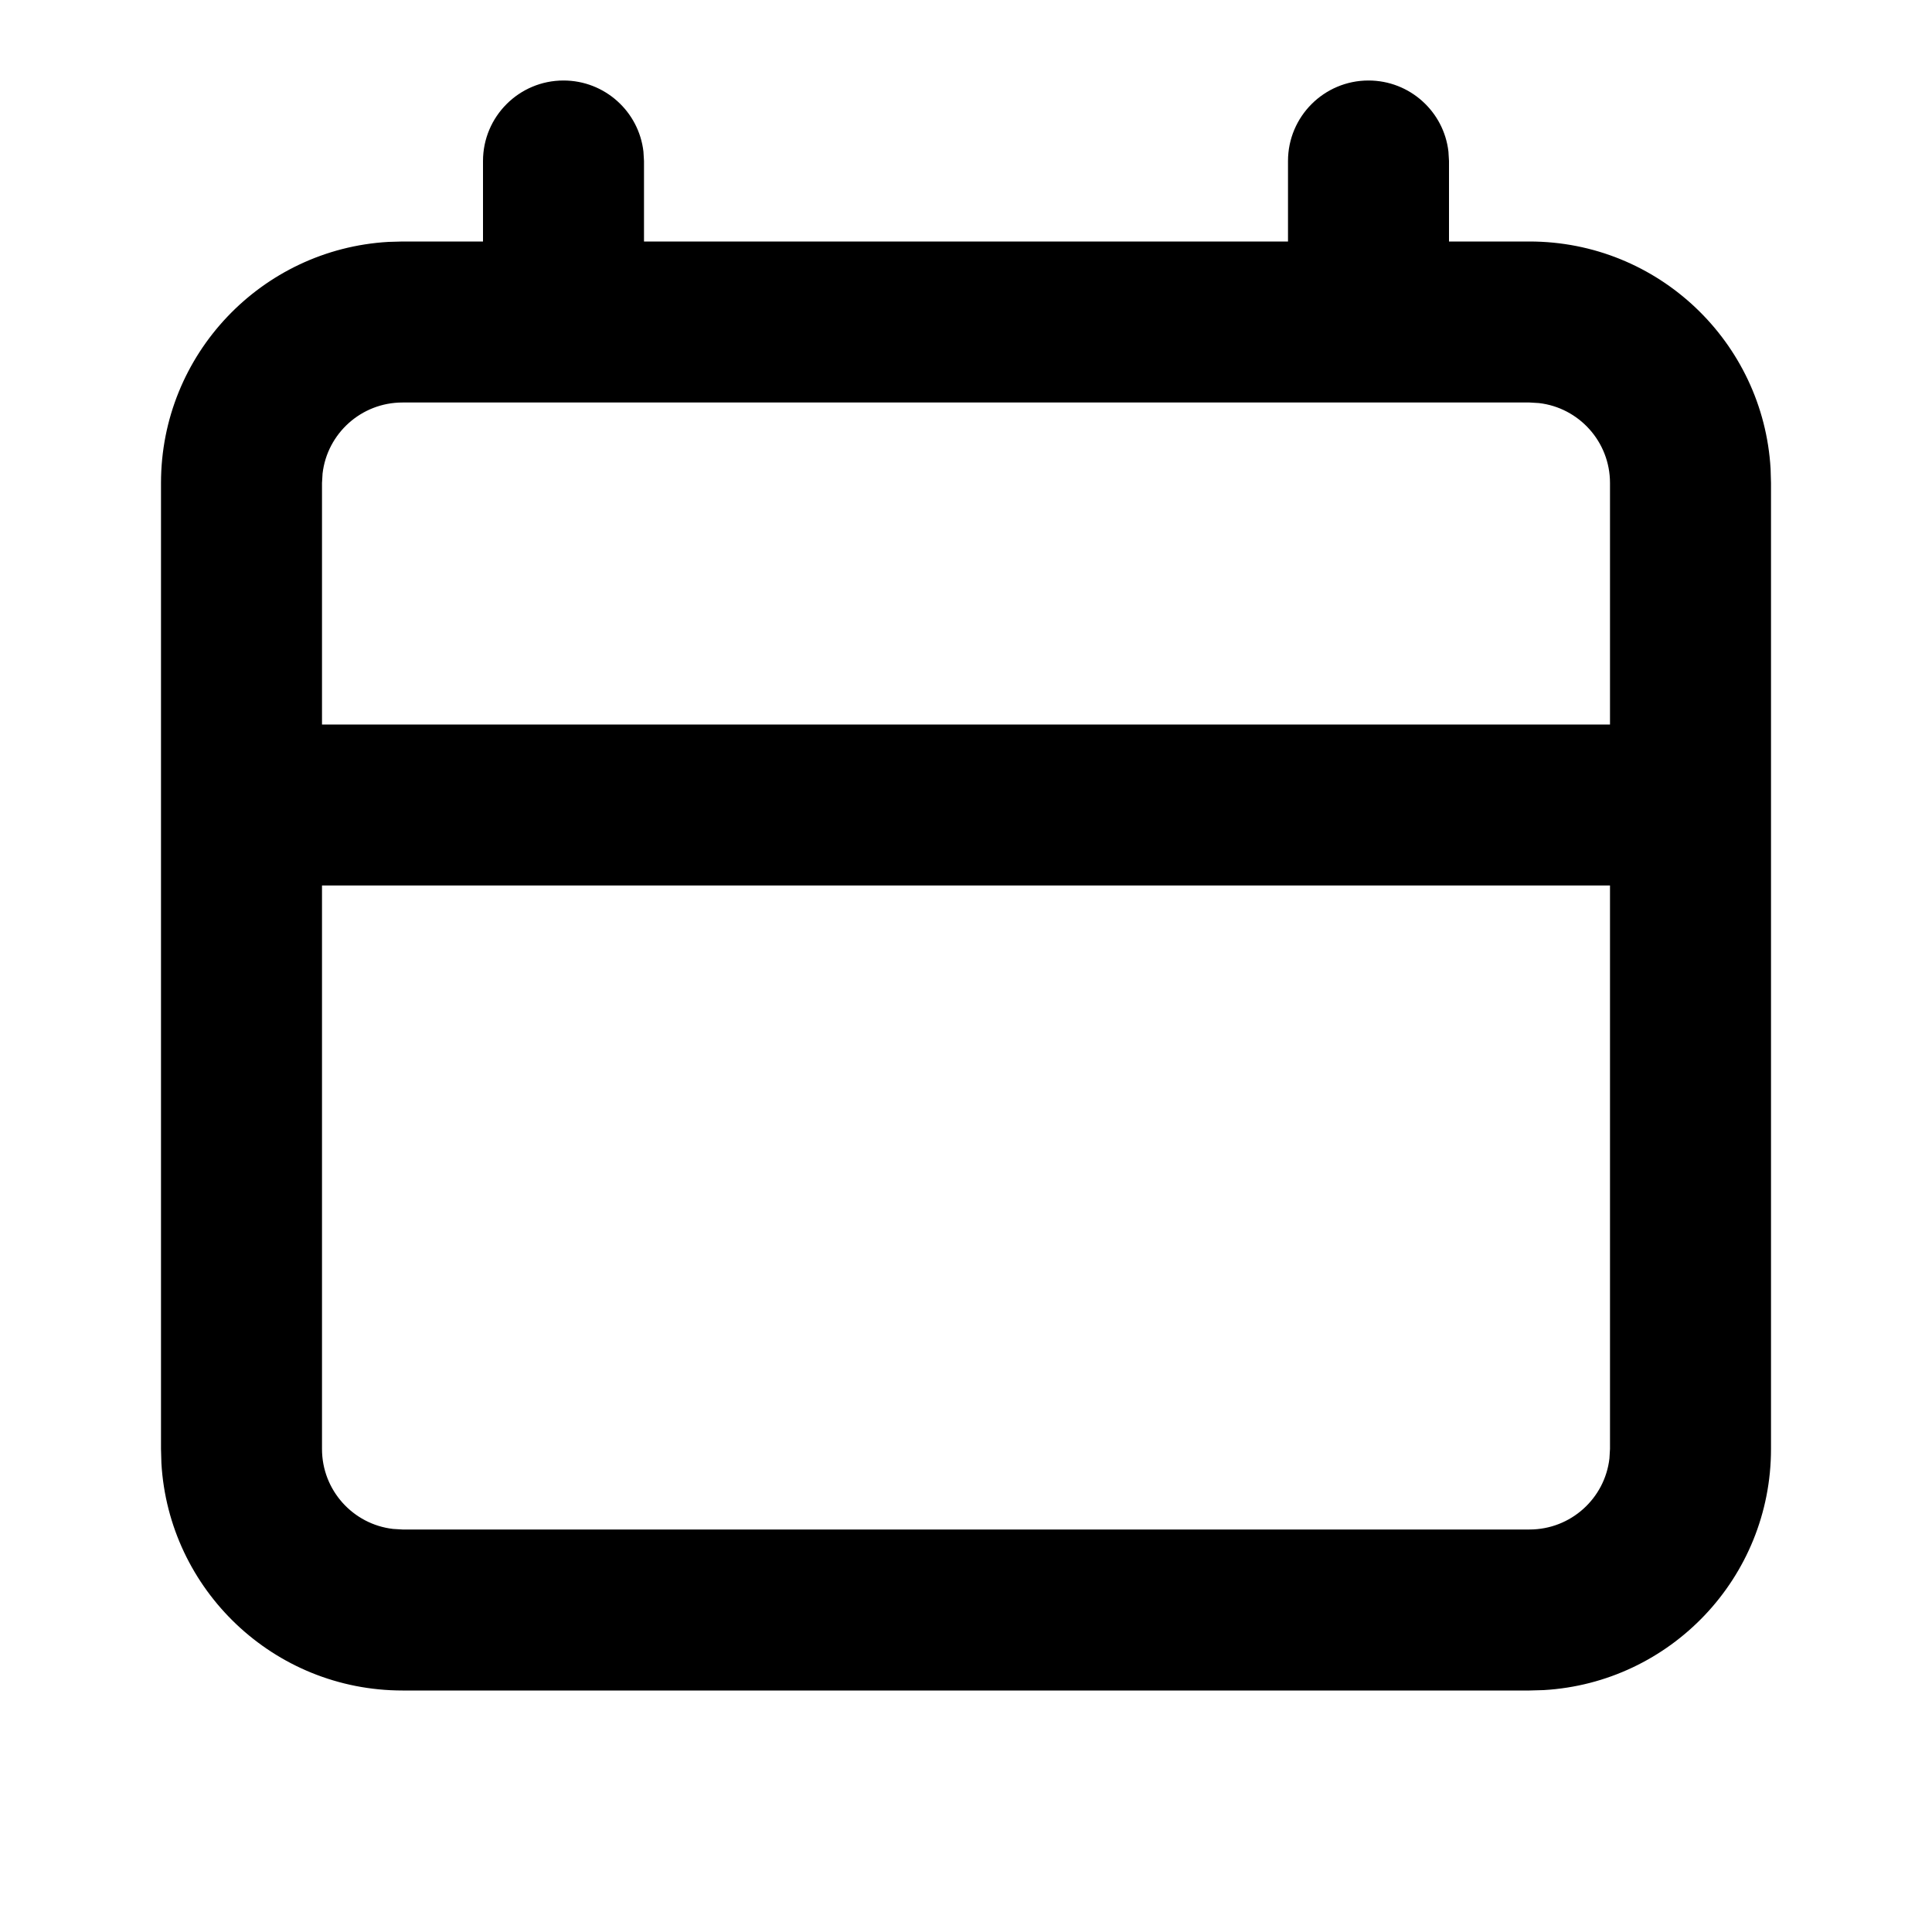
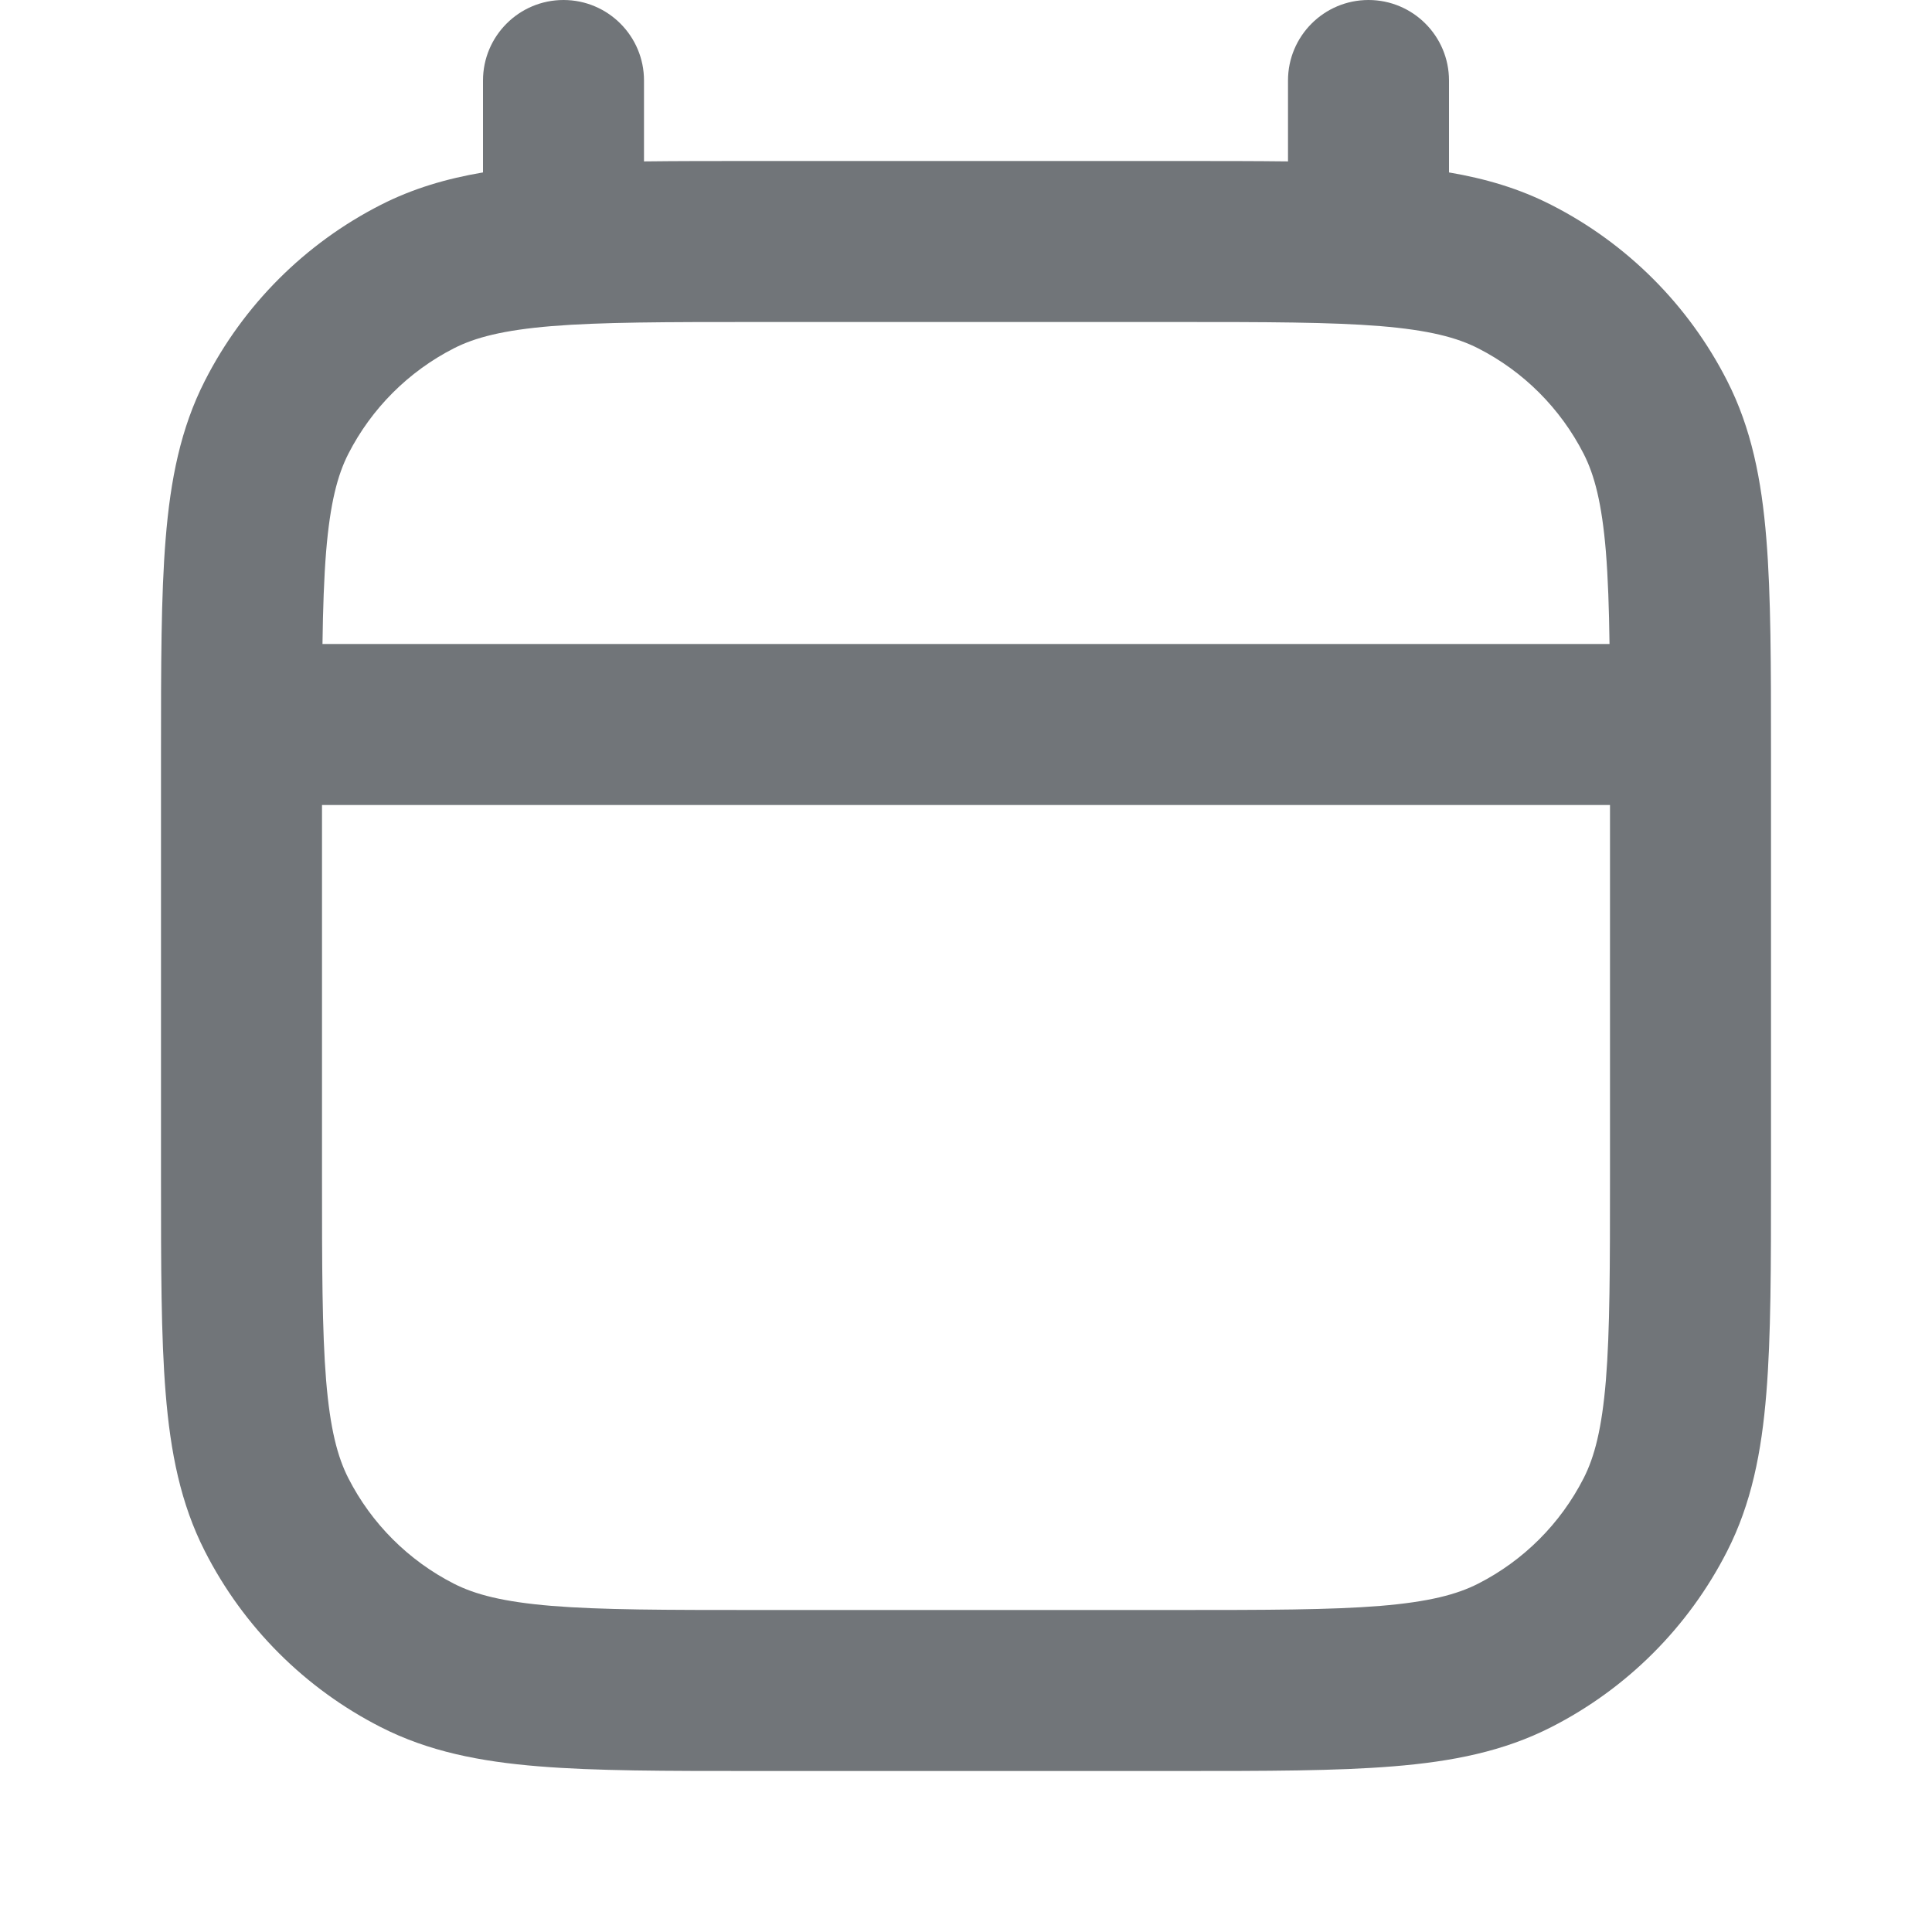
- <svg xmlns="http://www.w3.org/2000/svg" width="24" height="24" viewBox="0 0 24 24">
-   <path d="M17,1 C17.513,1 17.936,1.386 17.993,1.883 L18,2 L18,3 L19,3 C20.598,3 21.904,4.249 21.995,5.824 L22,6 L22,18 C22,19.598 20.751,20.904 19.176,20.995 L19,21 L5,21 C3.402,21 2.096,19.751 2.005,18.176 L2,18 L2,6 C2,4.402 3.249,3.096 4.824,3.005 L5,3 L6,3 L6,2 C6,1.448 6.448,1 7,1 C7.513,1 7.936,1.386 7.993,1.883 L8,2 L8,3 L16,3 L16,2 C16,1.448 16.448,1 17,1 Z M20,11 L4,11 L4,18 C4,18.513 4.386,18.936 4.883,18.993 L5,19 L19,19 C19.513,19 19.936,18.614 19.993,18.117 L20,18 L20,11 Z M19,5 L5,5 C4.487,5 4.064,5.386 4.007,5.883 L4,6 L4,9 L20,9 L20,6 C20,5.487 19.614,5.064 19.117,5.007 L19,5 Z" />
+ <svg xmlns="http://www.w3.org/2000/svg" width="24" height="24" viewBox="0 0 24 24" fill="none">
+   <path fill-rule="evenodd" clip-rule="evenodd" d="M18 1C18 0.448 17.552 0 17 0C16.448 0 16 0.448 16 1V2.005C15.588 2 15.137 2 14.643 2H9.357C8.862 2 8.411 2 8 2.005V1C8 0.448 7.552 0 7 0C6.448 0 6 0.448 6 1V2.142C5.547 2.219 5.128 2.342 4.73 2.545C3.789 3.024 3.024 3.789 2.545 4.73C2.243 5.322 2.117 5.963 2.058 6.691C2 7.399 2 8.273 2 9.357V14.643C2 15.727 2 16.601 2.058 17.309C2.117 18.038 2.243 18.678 2.545 19.27C3.024 20.211 3.789 20.976 4.73 21.455C5.322 21.757 5.963 21.883 6.691 21.942C7.399 22 8.273 22 9.357 22H14.643C15.727 22 16.601 22 17.309 21.942C18.038 21.883 18.678 21.757 19.27 21.455C20.211 20.976 20.976 20.211 21.455 19.27C21.757 18.678 21.883 18.038 21.942 17.309C22 16.601 22 15.727 22 14.643V9.357C22 8.273 22 7.399 21.942 6.691C21.883 5.963 21.757 5.322 21.455 4.73C20.976 3.789 20.211 3.024 19.27 2.545C18.872 2.342 18.453 2.219 18 2.142V1ZM5.638 4.327C5.901 4.193 6.249 4.101 6.854 4.051C7.471 4.001 8.263 4 9.4 4H14.6C15.737 4 16.529 4.001 17.146 4.051C17.751 4.101 18.099 4.193 18.362 4.327C18.927 4.615 19.385 5.074 19.673 5.638C19.807 5.901 19.899 6.249 19.949 6.854C19.975 7.179 19.988 7.553 19.994 8H4.006C4.012 7.553 4.025 7.179 4.051 6.854C4.101 6.249 4.193 5.901 4.327 5.638C4.615 5.074 5.074 4.615 5.638 4.327ZM4 10V14.6C4 15.737 4.001 16.529 4.051 17.146C4.101 17.751 4.193 18.099 4.327 18.362C4.615 18.927 5.074 19.385 5.638 19.673C5.901 19.807 6.249 19.899 6.854 19.949C7.471 19.999 8.263 20 9.4 20H14.6C15.737 20 16.529 19.999 17.146 19.949C17.751 19.899 18.099 19.807 18.362 19.673C18.927 19.385 19.385 18.927 19.673 18.362C19.807 18.099 19.899 17.751 19.949 17.146C19.999 16.529 20 15.737 20 14.6V10H4Z" fill="#717579" />
</svg>
